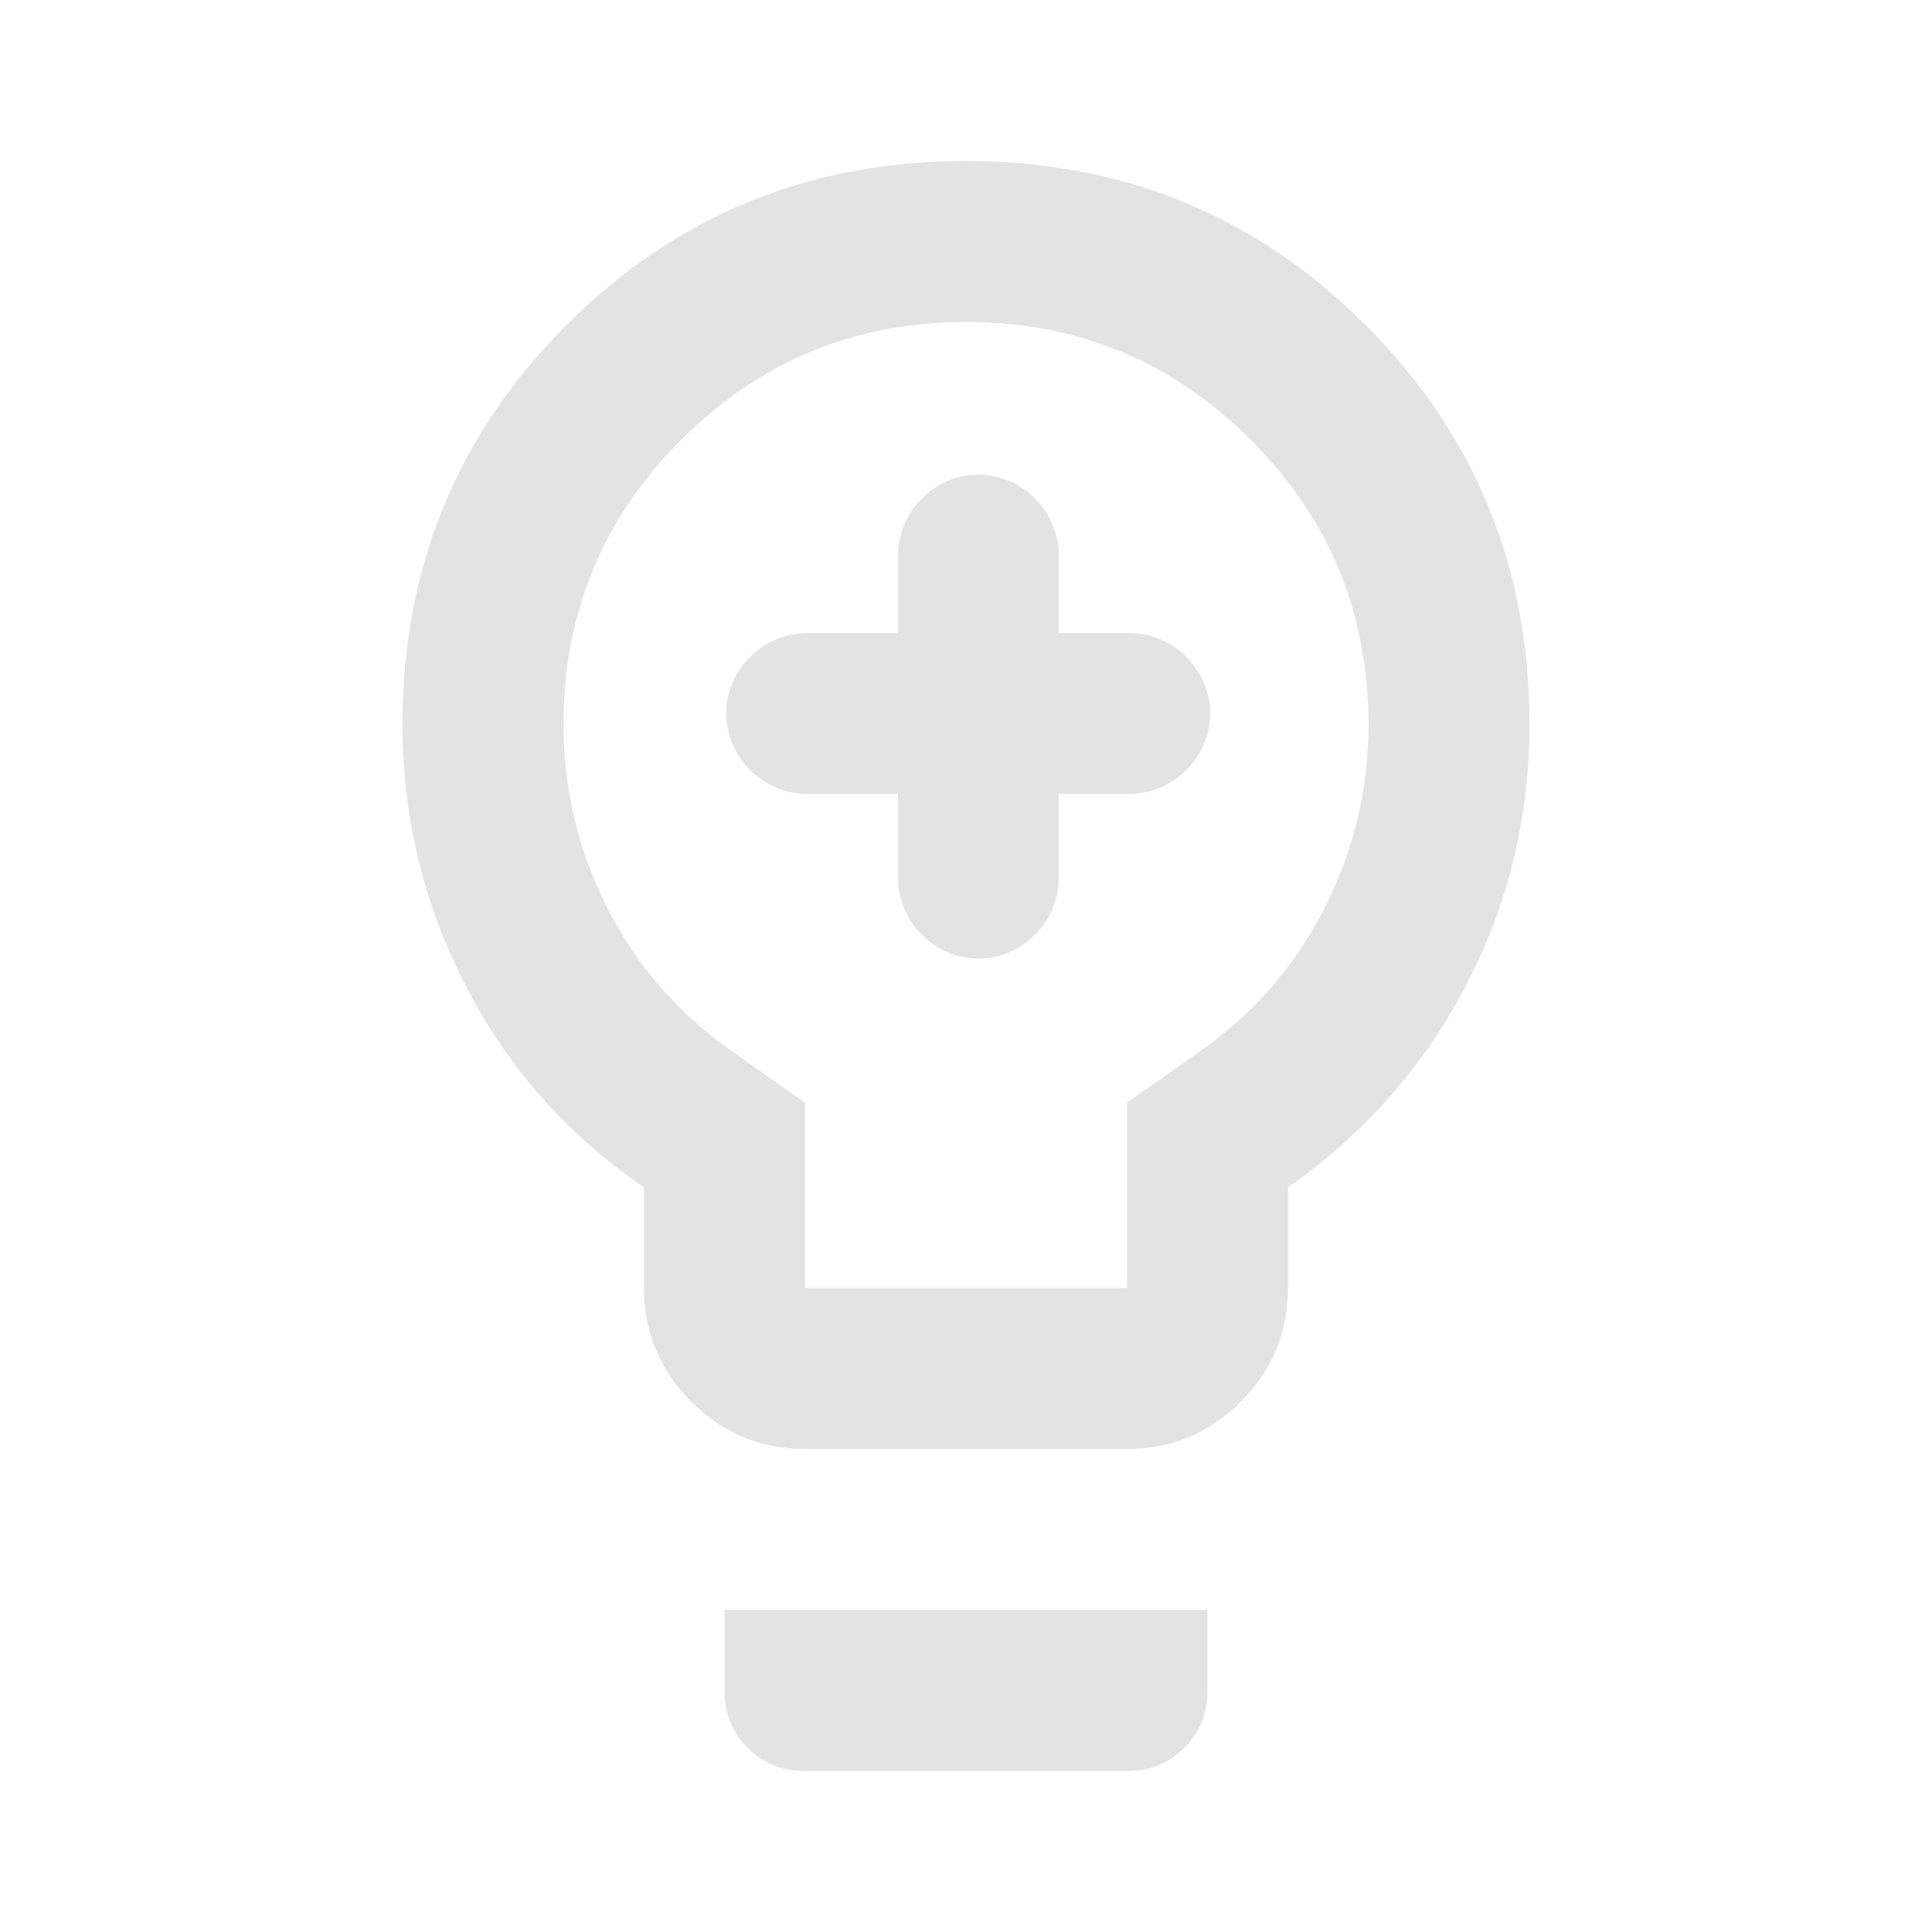
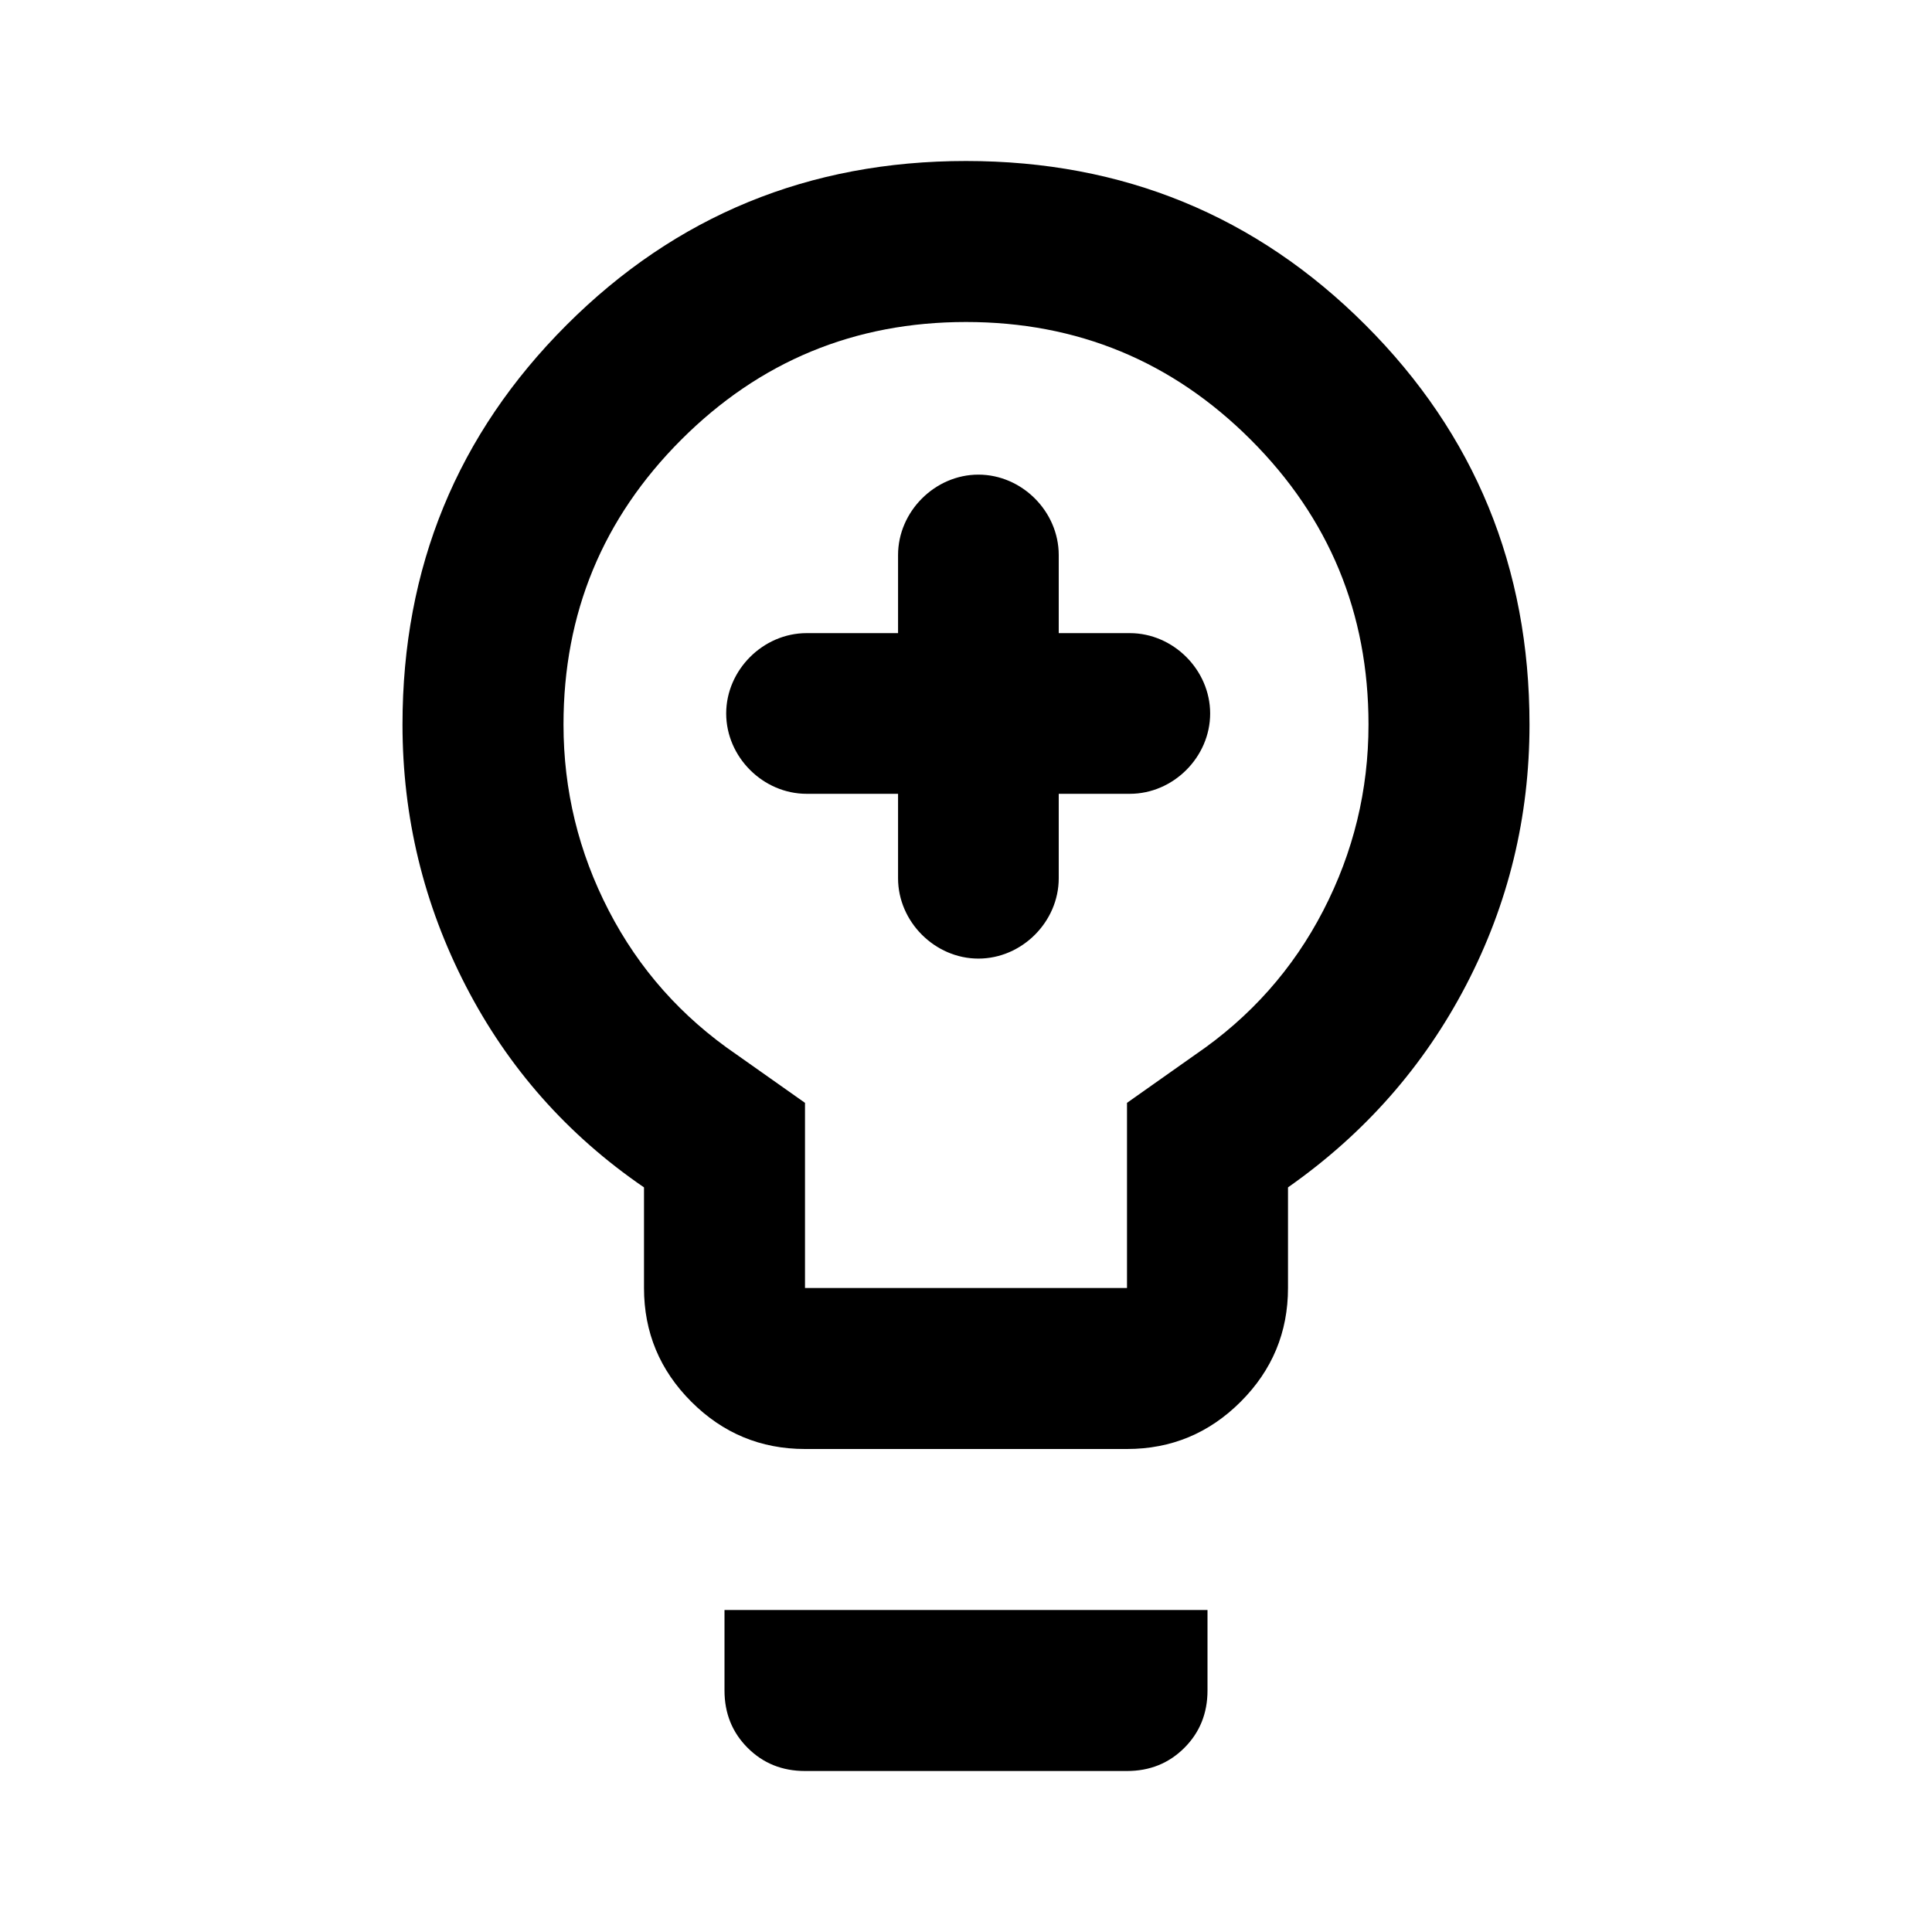
- <svg xmlns="http://www.w3.org/2000/svg" height="24px" viewBox="0 -960 960 960" width="24px" fill="#e3e3e3" version="1.1" id="svg4">
+ <svg xmlns="http://www.w3.org/2000/svg" height="24px" viewBox="0 -960 960 960" width="24px" fill="currentColor" version="1.1" id="svg4">
  <defs id="defs8" />
  <path d="m 400,-240 c -22,0 -40.833,-7.833 -56.5,-23.5 C 327.833,-279.167 320,-298 320,-320 v -50 c -38,-26 -67.5,-59.333 -88.5,-100 -21,-40.667 -31.5,-84 -31.5,-130 0,-78 27.167,-144.167 81.5,-198.5 54.333,-54.333 120.5,-81.5 198.5,-81.5 78,0 144.167,27.167 198.5,81.5 54.333,54.333 81.5,120.5 81.5,198.5 0,46 -10.5,89.167 -31.5,129.5 -21,40.333 -50.5,73.833 -88.5,100.5 v 50 c 0,22 -7.833,40.833 -23.5,56.5 -15.667,15.667 -34.5,23.5 -56.5,23.5 z m 0,-80 h 160 v -92 l 34,-24 c 27.333,-18.667 48.5,-42.5 63.5,-71.5 15,-29 22.5,-59.833 22.5,-92.5 0,-55.333 -19.5,-102.5 -58.5,-141.5 -39,-39 -86.167,-58.5 -141.5,-58.5 -55.333,0 -102.5,19.5 -141.5,58.5 -39,39 -58.5,86.167 -58.5,141.5 0,32.667 7.5,63.5 22.5,92.5 15,29 36.167,52.833 63.5,71.5 l 34,24 z m 0,240 c -11.333,0 -20.833,-3.833 -28.5,-11.5 -7.667,-7.667 -11.5,-17.167 -11.5,-28.5 v -40 h 240 v 40 c 0,11.333 -3.833,20.833 -11.5,28.5 -7.667,7.667 -17.167,11.5 -28.5,11.5 z" id="path2" />
  <path id="rect1149" d="M 12.154 5.896 C 11.614 5.896 11.156 6.354 11.156 6.895 L 11.156 7.865 L 10.02 7.865 C 9.479 7.865 9.021 8.323 9.021 8.863 C 9.021 9.404 9.479 9.861 10.02 9.861 L 11.156 9.861 L 11.156 10.91 C 11.156 11.451 11.614 11.908 12.154 11.908 C 12.695 11.908 13.152 11.451 13.152 10.91 L 13.152 9.861 L 14.035 9.861 C 14.576 9.861 15.033 9.404 15.033 8.863 C 15.033 8.323 14.576 7.865 14.035 7.865 L 13.152 7.865 L 13.152 6.895 C 13.152 6.354 12.695 5.896 12.154 5.896 z " transform="matrix(40,0,0,40,0,-960)" />
</svg>
